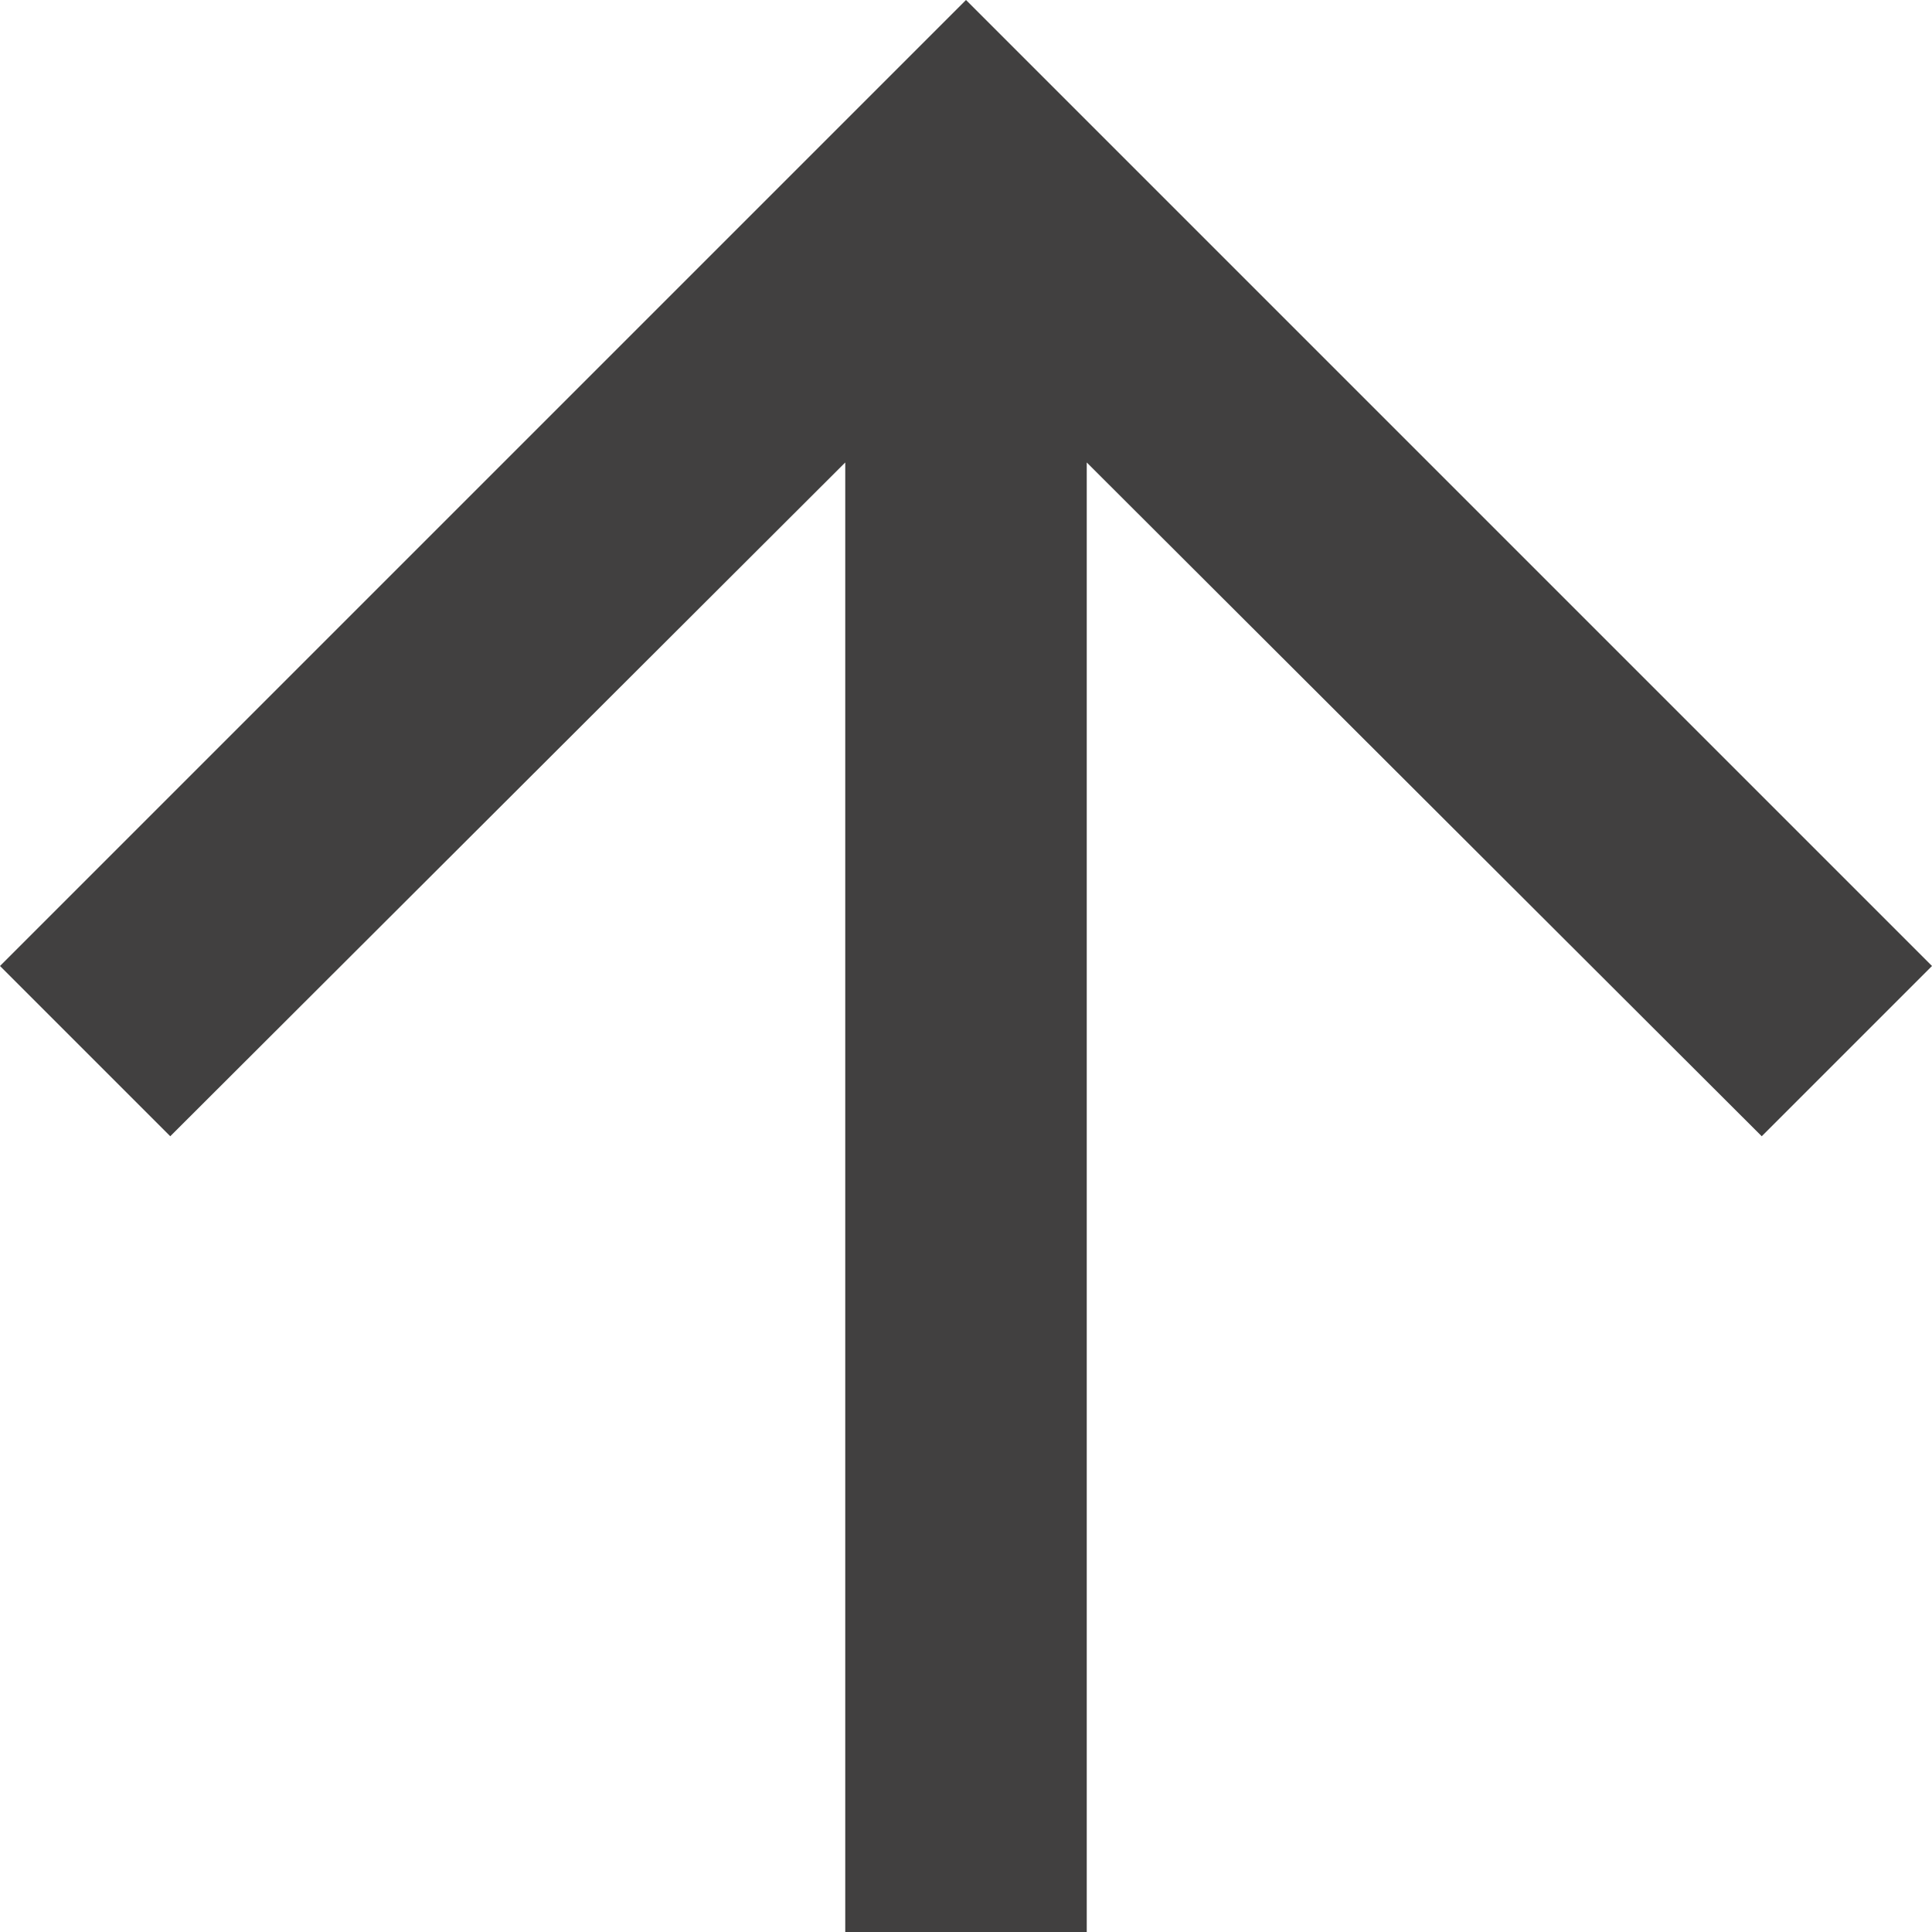
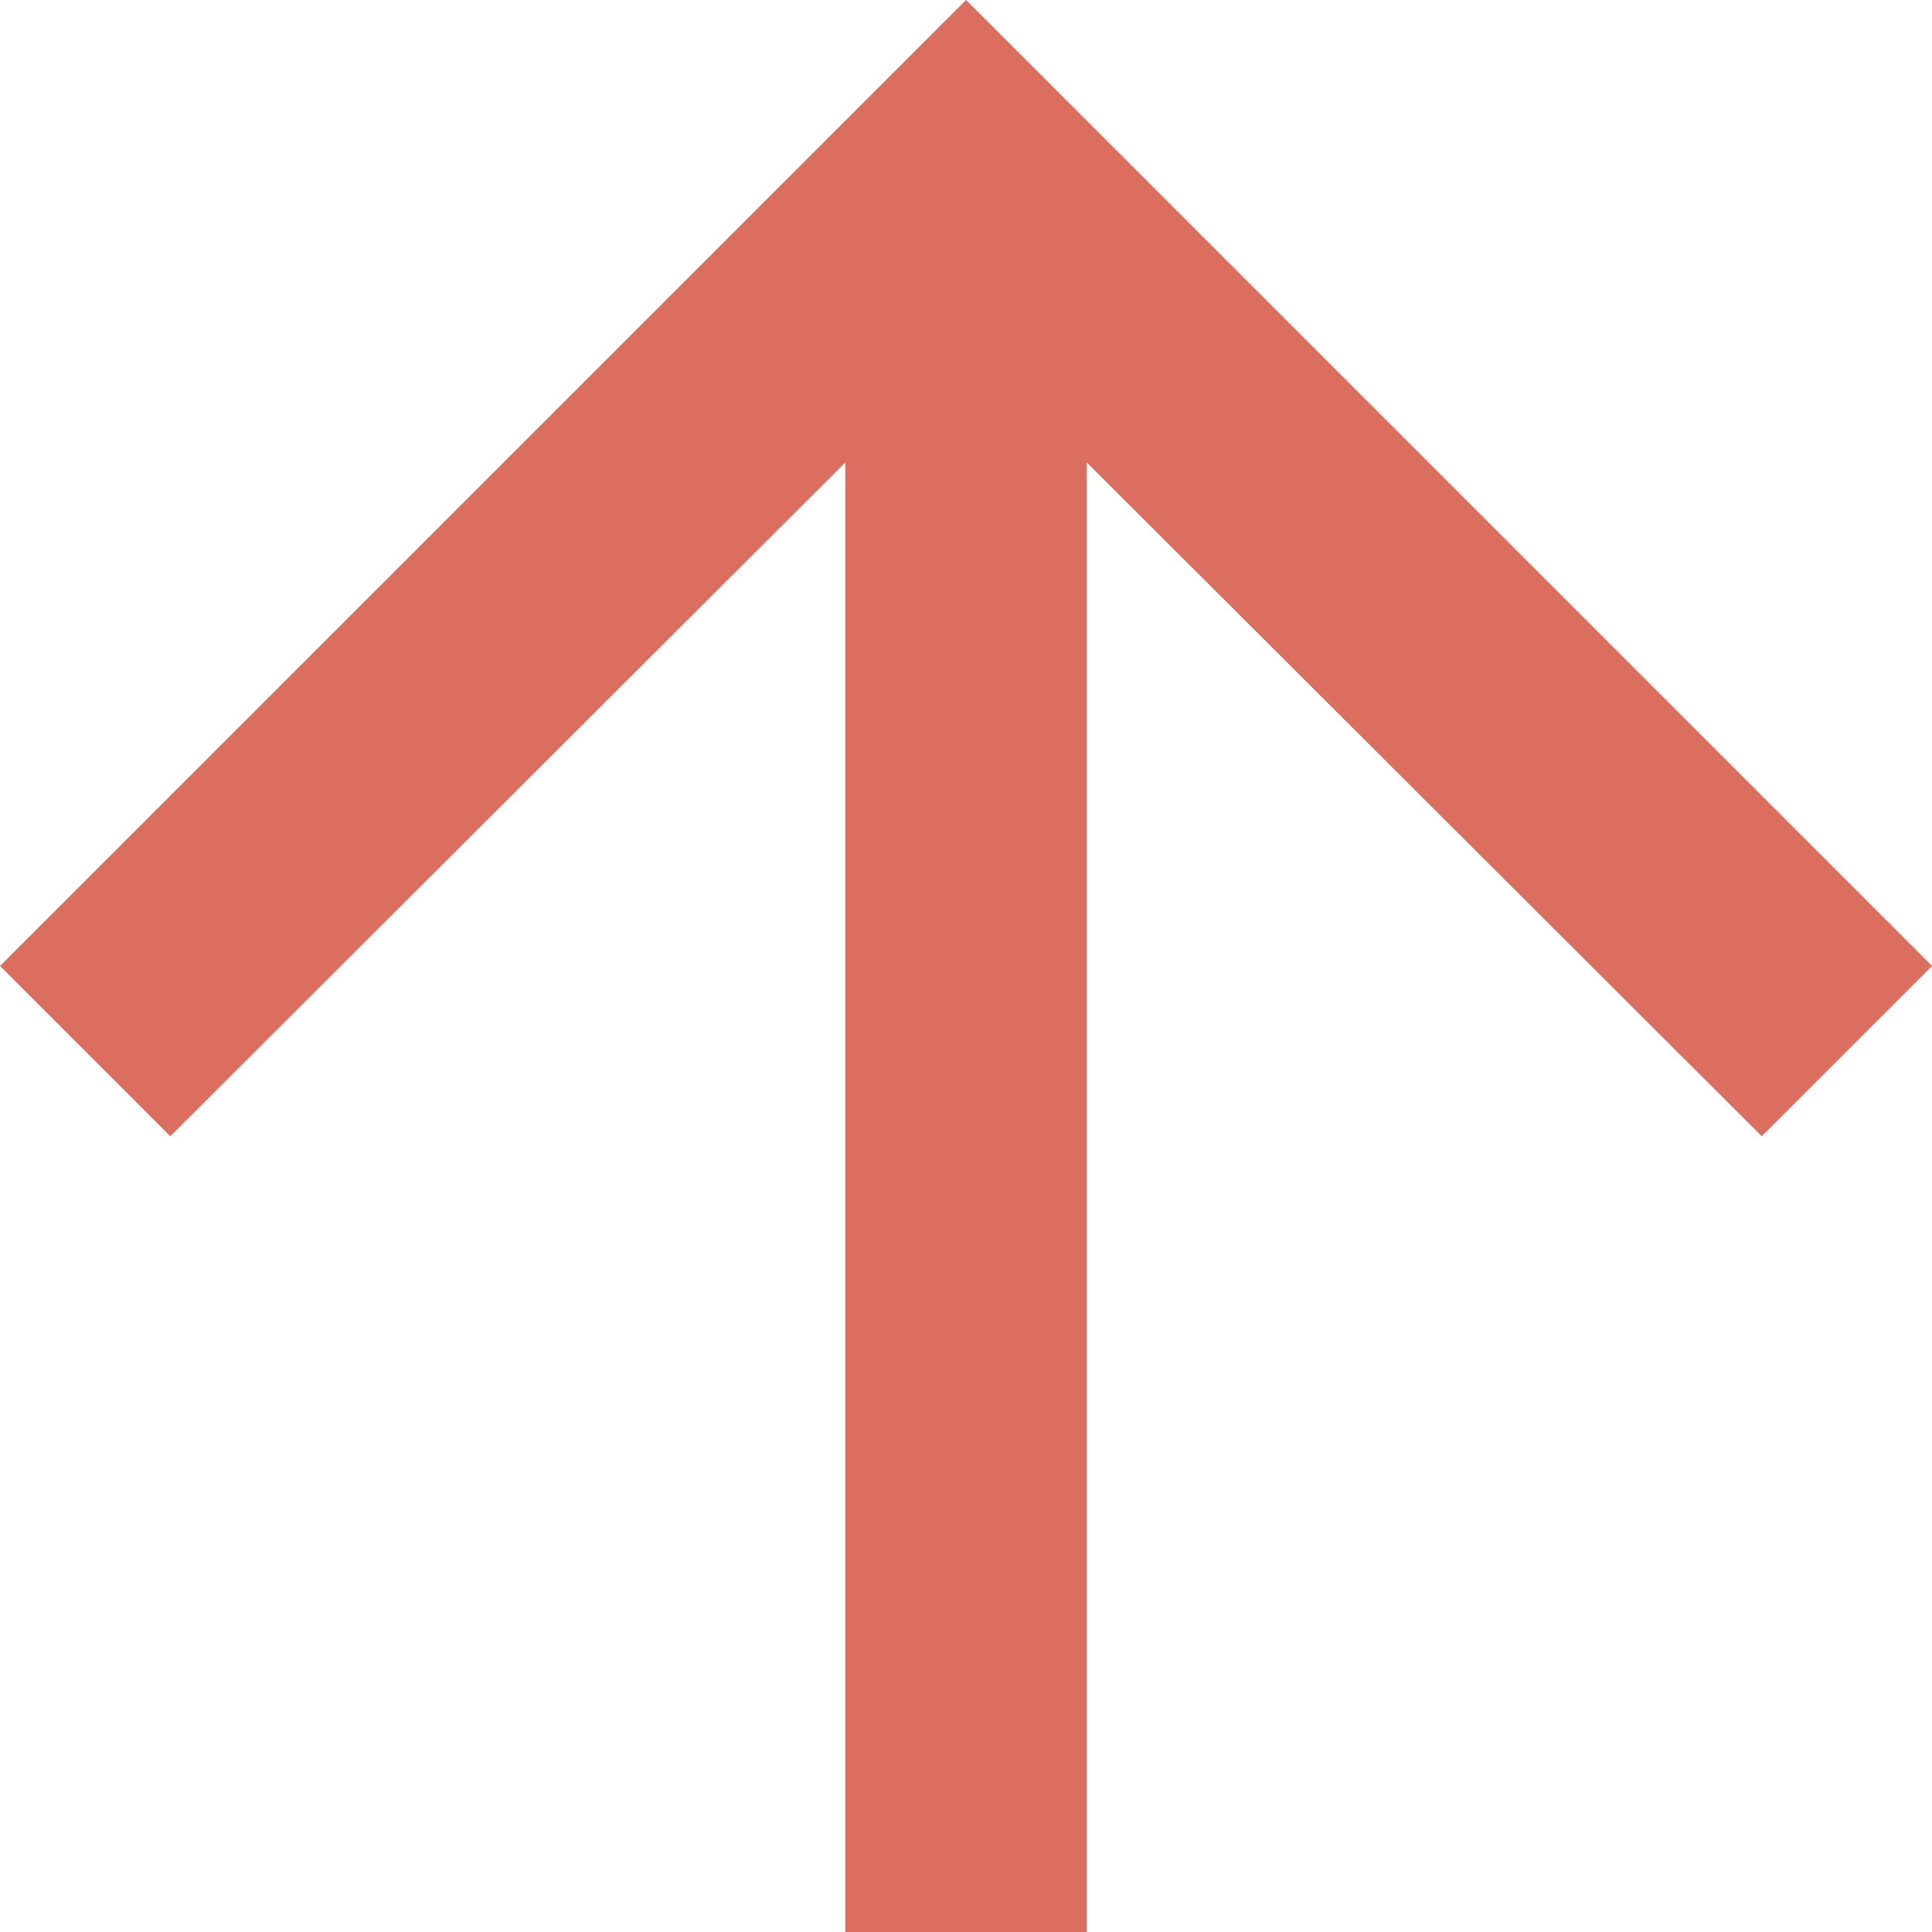
<svg xmlns="http://www.w3.org/2000/svg" width="16" height="16" viewBox="0 0 16 16" fill="none">
-   <path d="M-3.49691e-07 8L1.41 9.41L7 3.83L7 16L9 16L9 3.83L14.59 9.41L16 8L8 -3.49691e-07L-3.49691e-07 8Z" fill="#414040" />
+   <path d="M-3.49691e-07 8L1.41 9.41L7 3.83L7 16L9 16L9 3.83L14.59 9.41L16 8L8 -3.49691e-07L-3.49691e-07 8Z" fill="#db6e5f" />
</svg>
